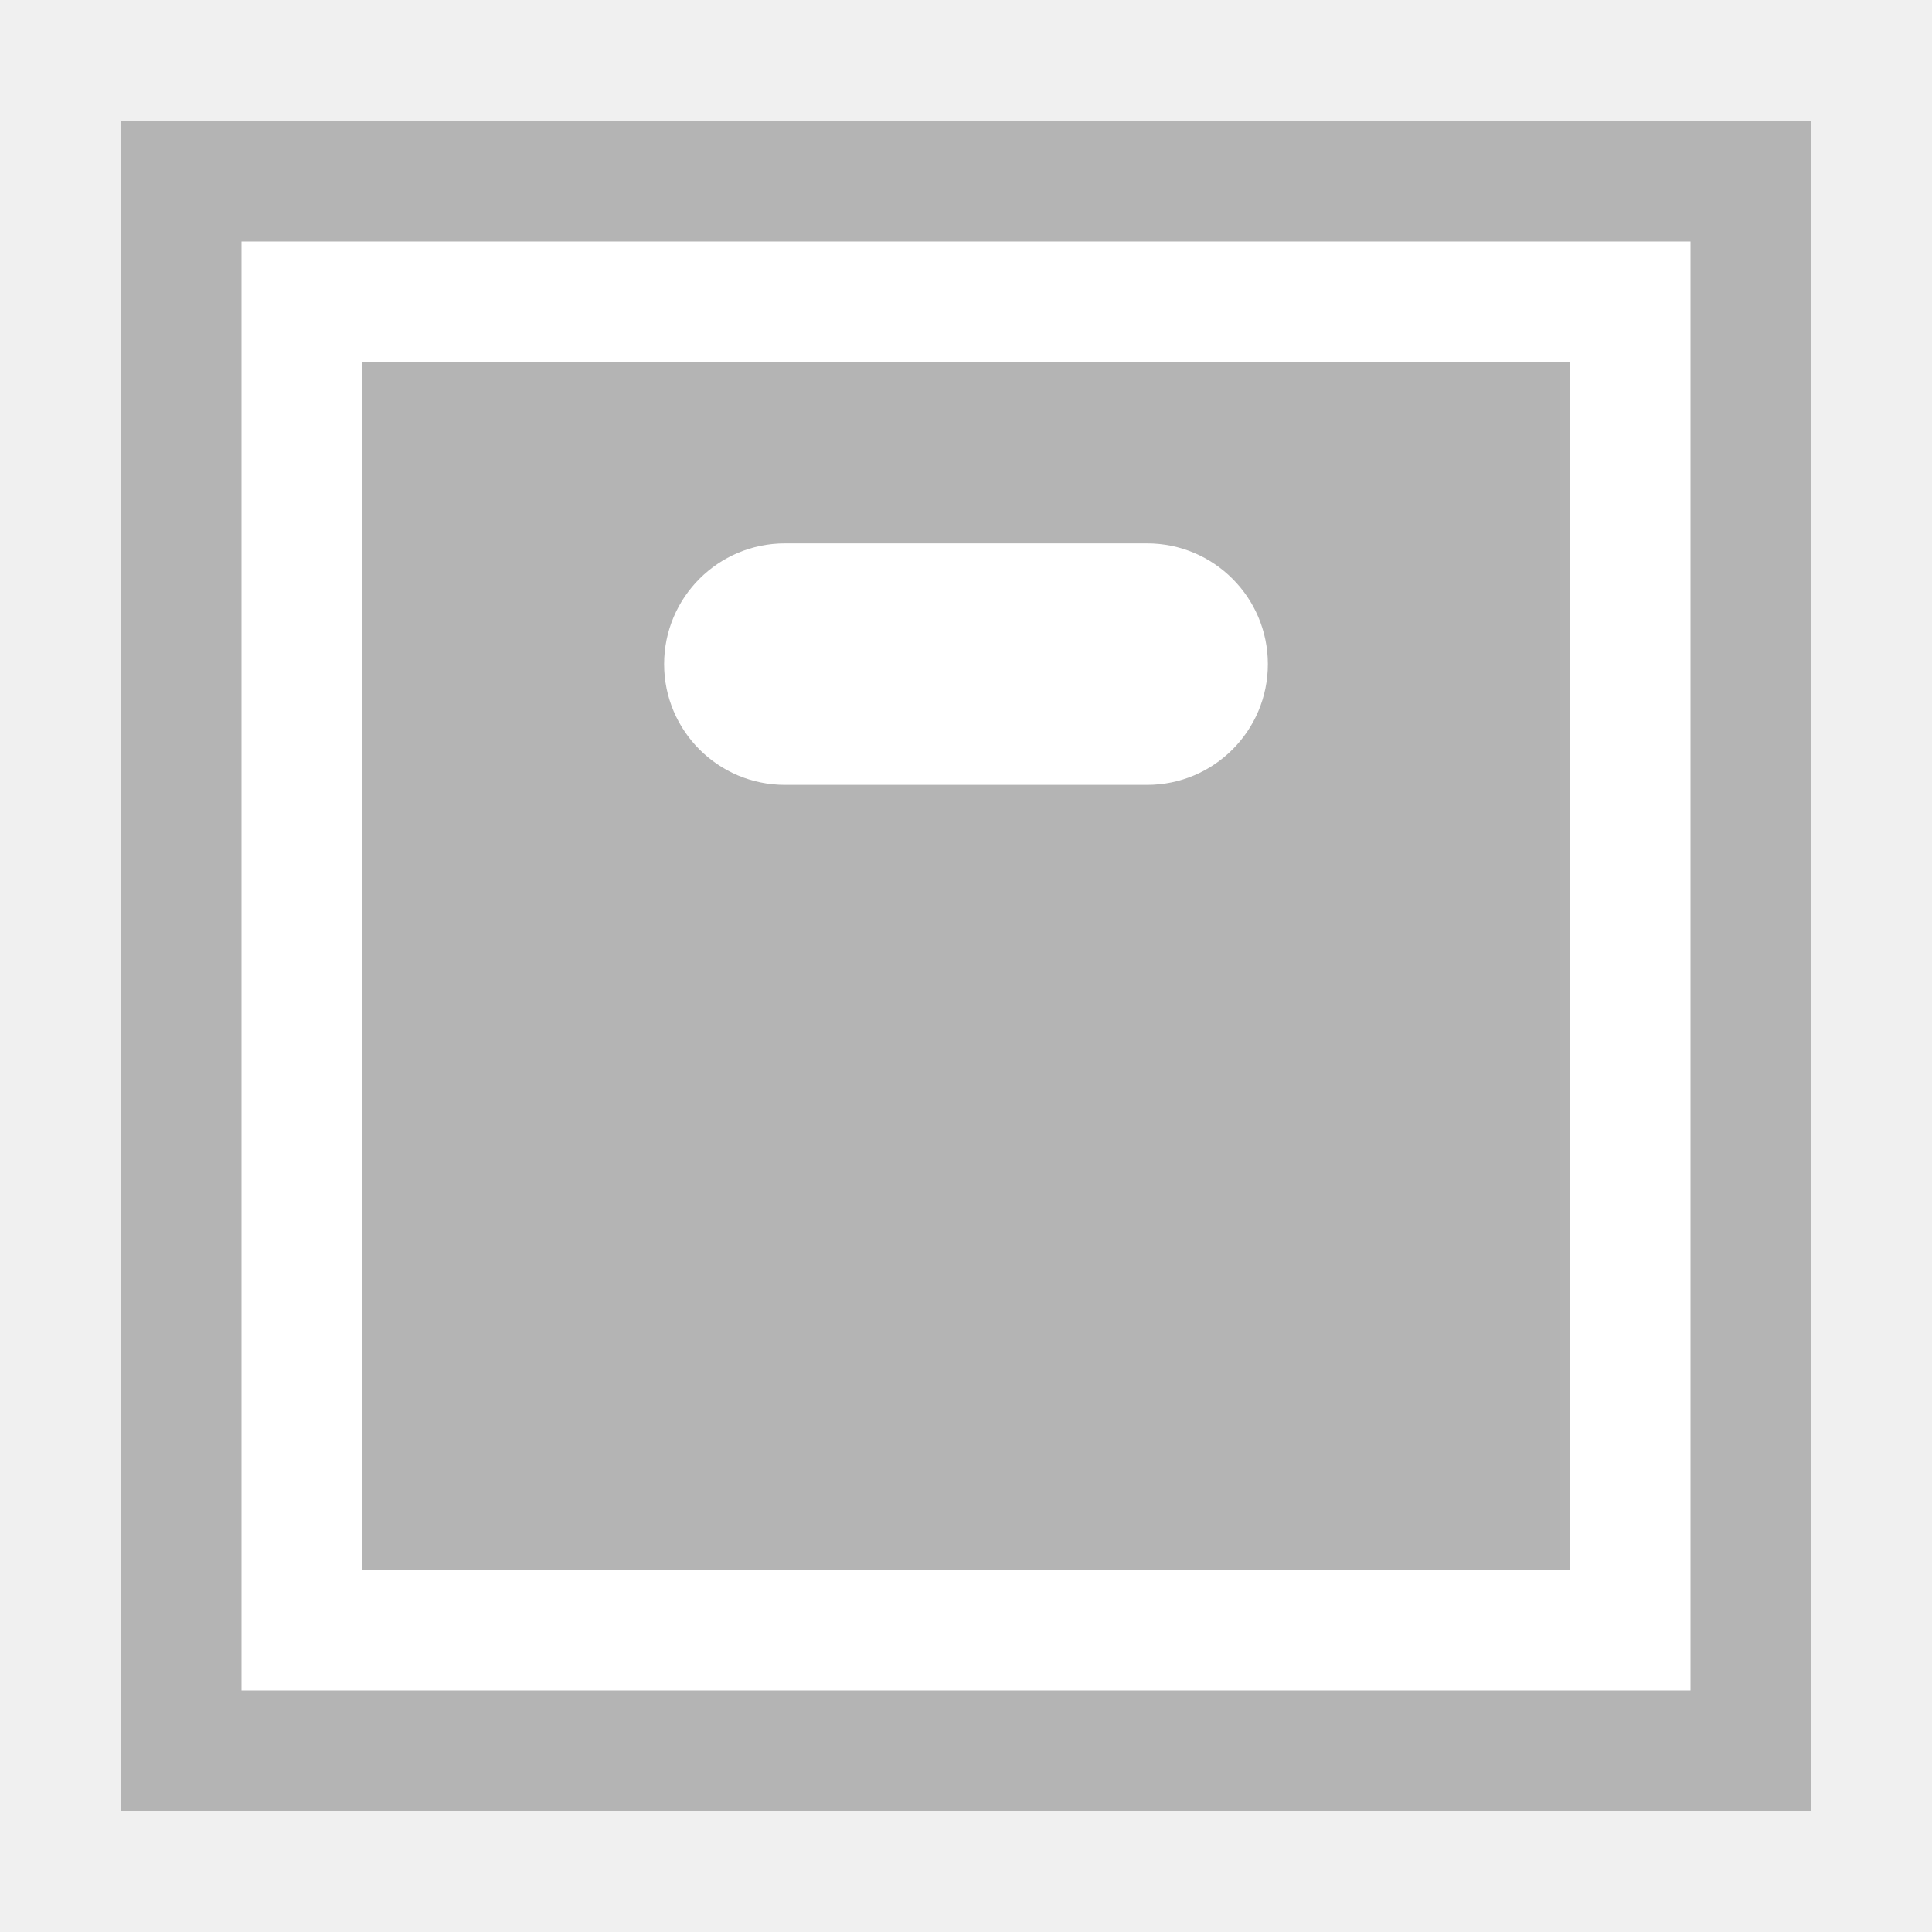
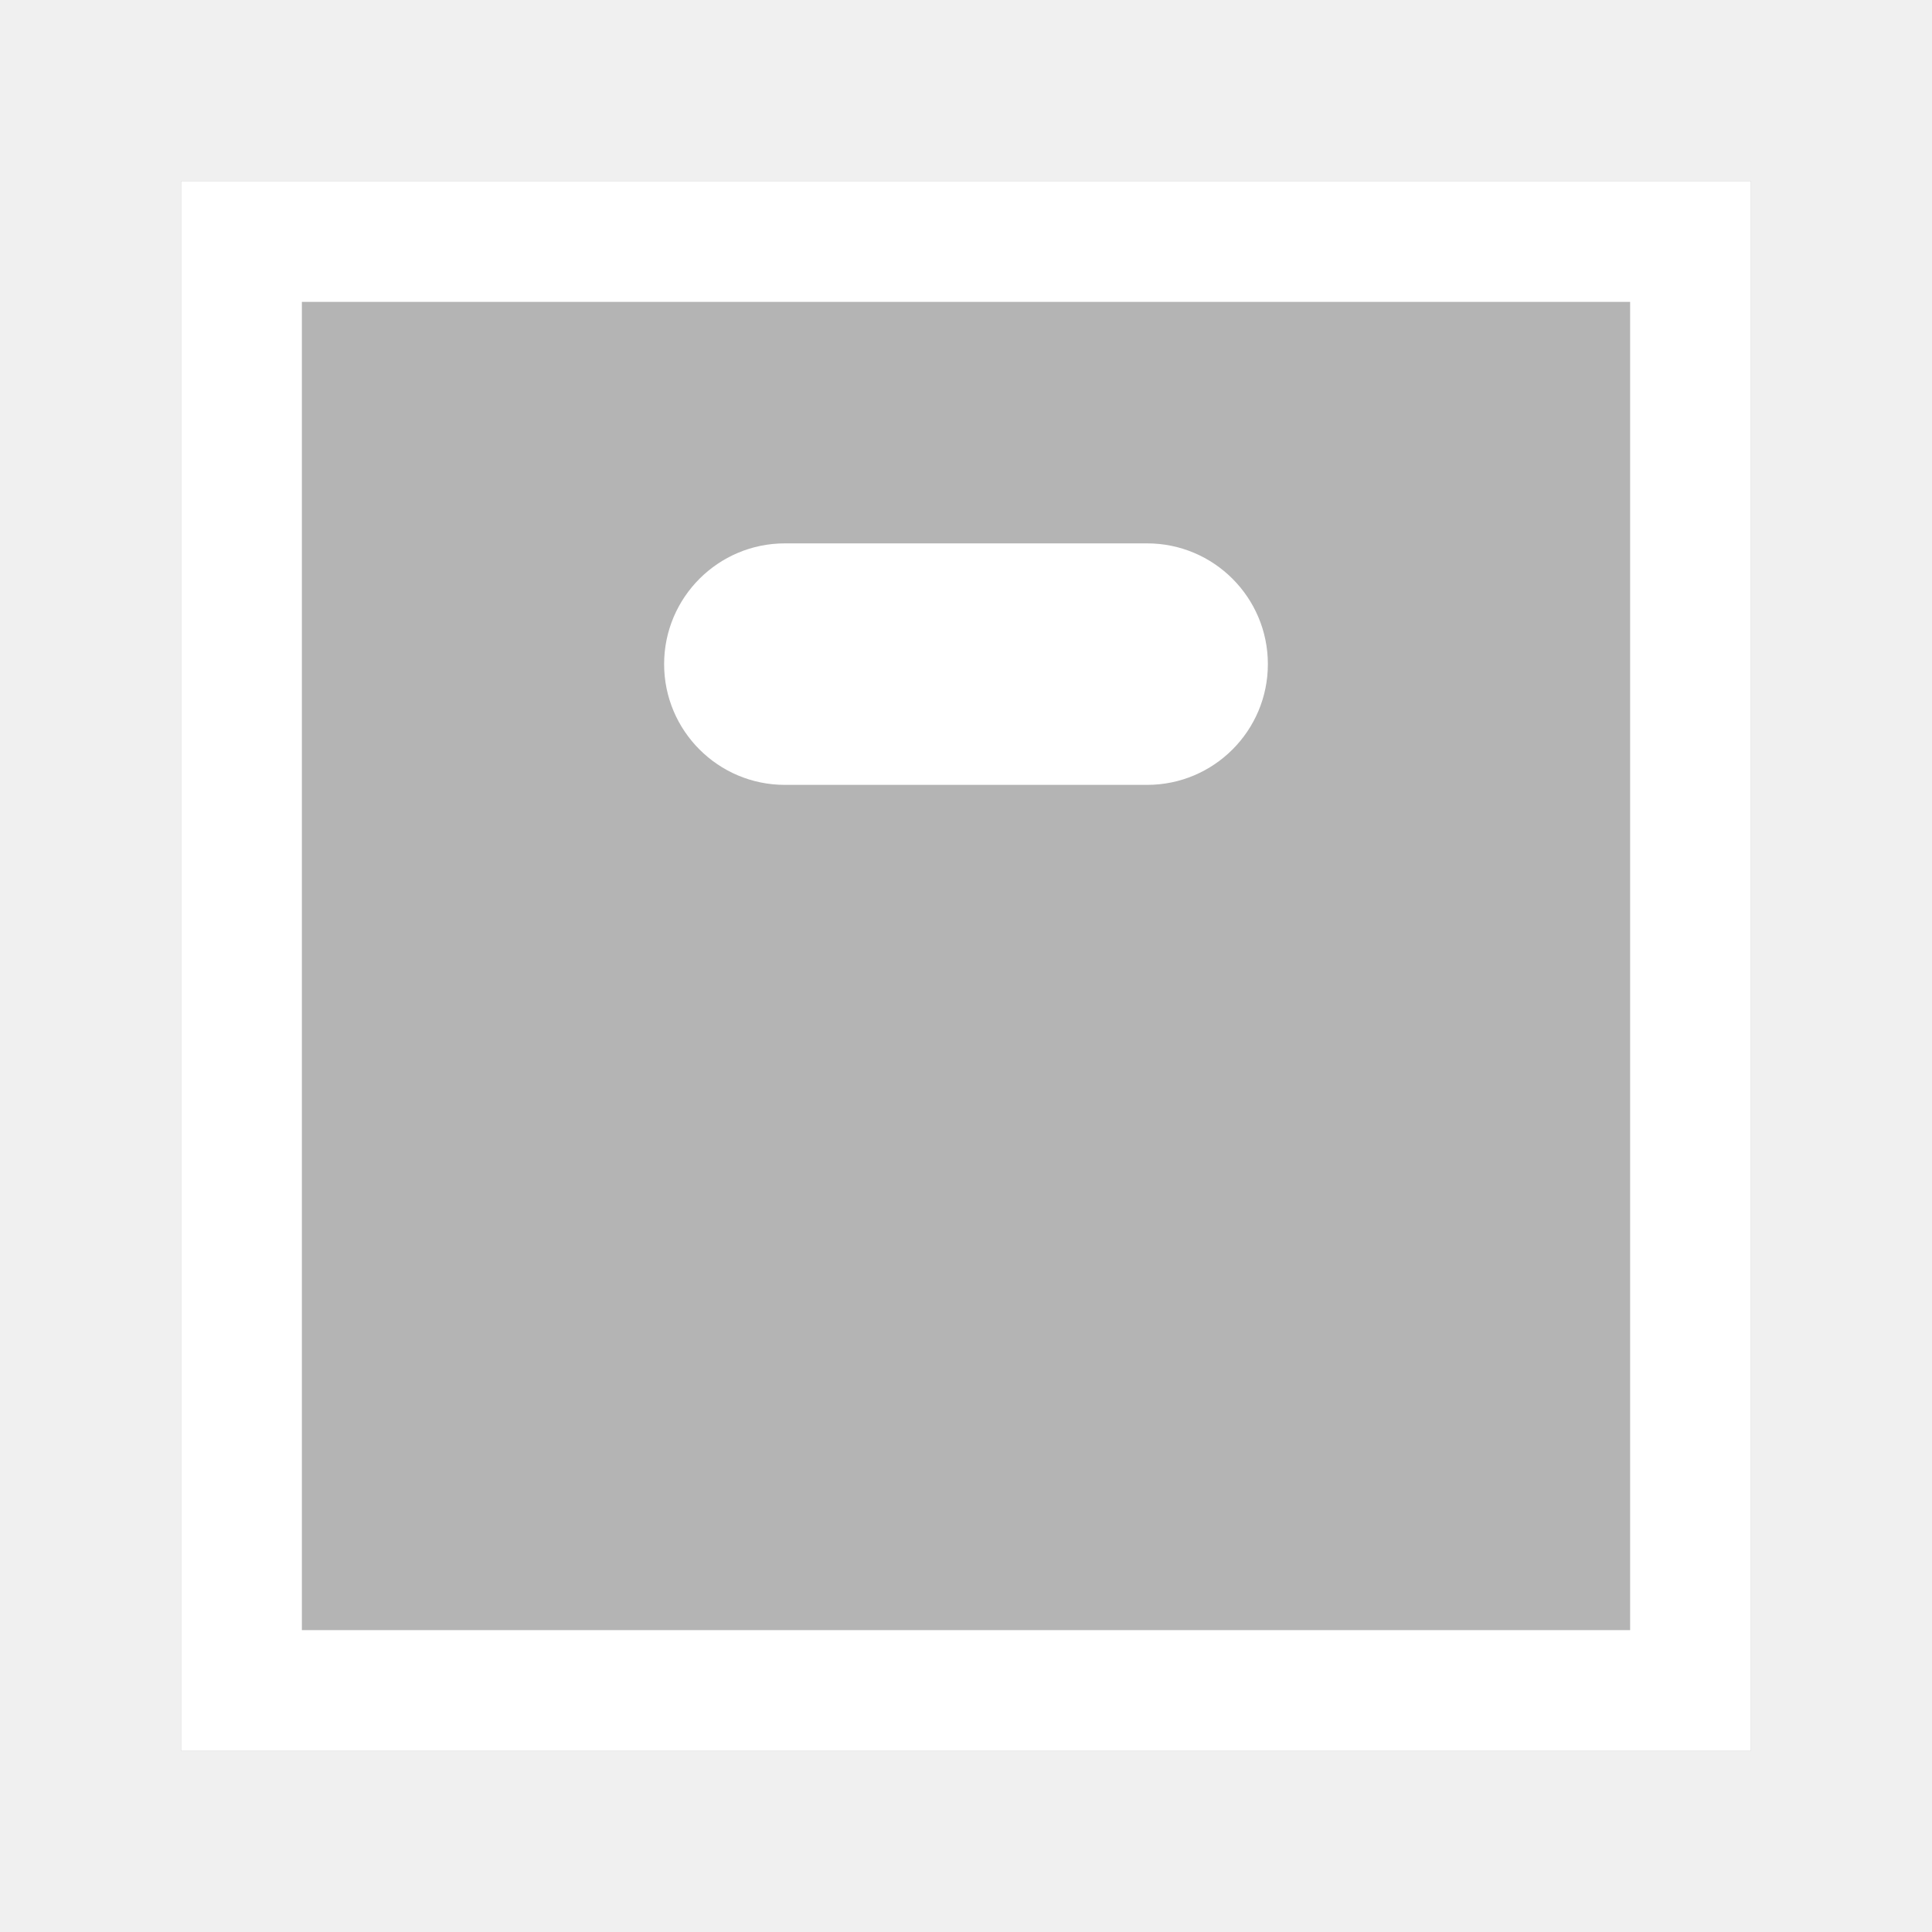
<svg xmlns="http://www.w3.org/2000/svg" width="100%" height="100%" viewBox="0 0 32 32" version="1.1" xml:space="preserve" style="fill-rule:evenodd;clip-rule:evenodd;stroke-linejoin:round;stroke-miterlimit:1.414;">
  <g transform="matrix(1,0,0,1,-72,0)">
    <g id="archive_rib" transform="matrix(1,0,0,1,72,0)">
      <rect x="0" y="0" width="32" height="32" style="fill:none;" />
-       <g transform="matrix(1.07692,0,0,1.07692,-78.7692,-1.23077)">
+       <g transform="matrix(1,0,0,1,-72,0)">
        <rect x="75" y="3" width="26" height="26" style="fill-opacity:0.251;" />
      </g>
      <g transform="matrix(0.833333,0,0,1,-64,1)">
        <path d="M102,10C102,8.896 100.925,8 99.6,8L92.4,8C91.075,8 90,8.896 90,10C90,11.104 91.075,12 92.4,12L99.6,12C100.925,12 102,11.104 102,10Z" style="fill:white;" />
      </g>
      <g transform="matrix(1,0,0,1,-80,0)">
-         <path d="M108,28L84,28L84,4L108,4L108,28ZM106,26L106,6L86,6L86,26L106,26Z" style="fill:white;" />
+         <path d="M109,29L83,29L83,3L109,3L109,29ZM107,27L107,5L85,5L85,27L107,27Z" style="fill:white;" />
      </g>
    </g>
  </g>
</svg>
